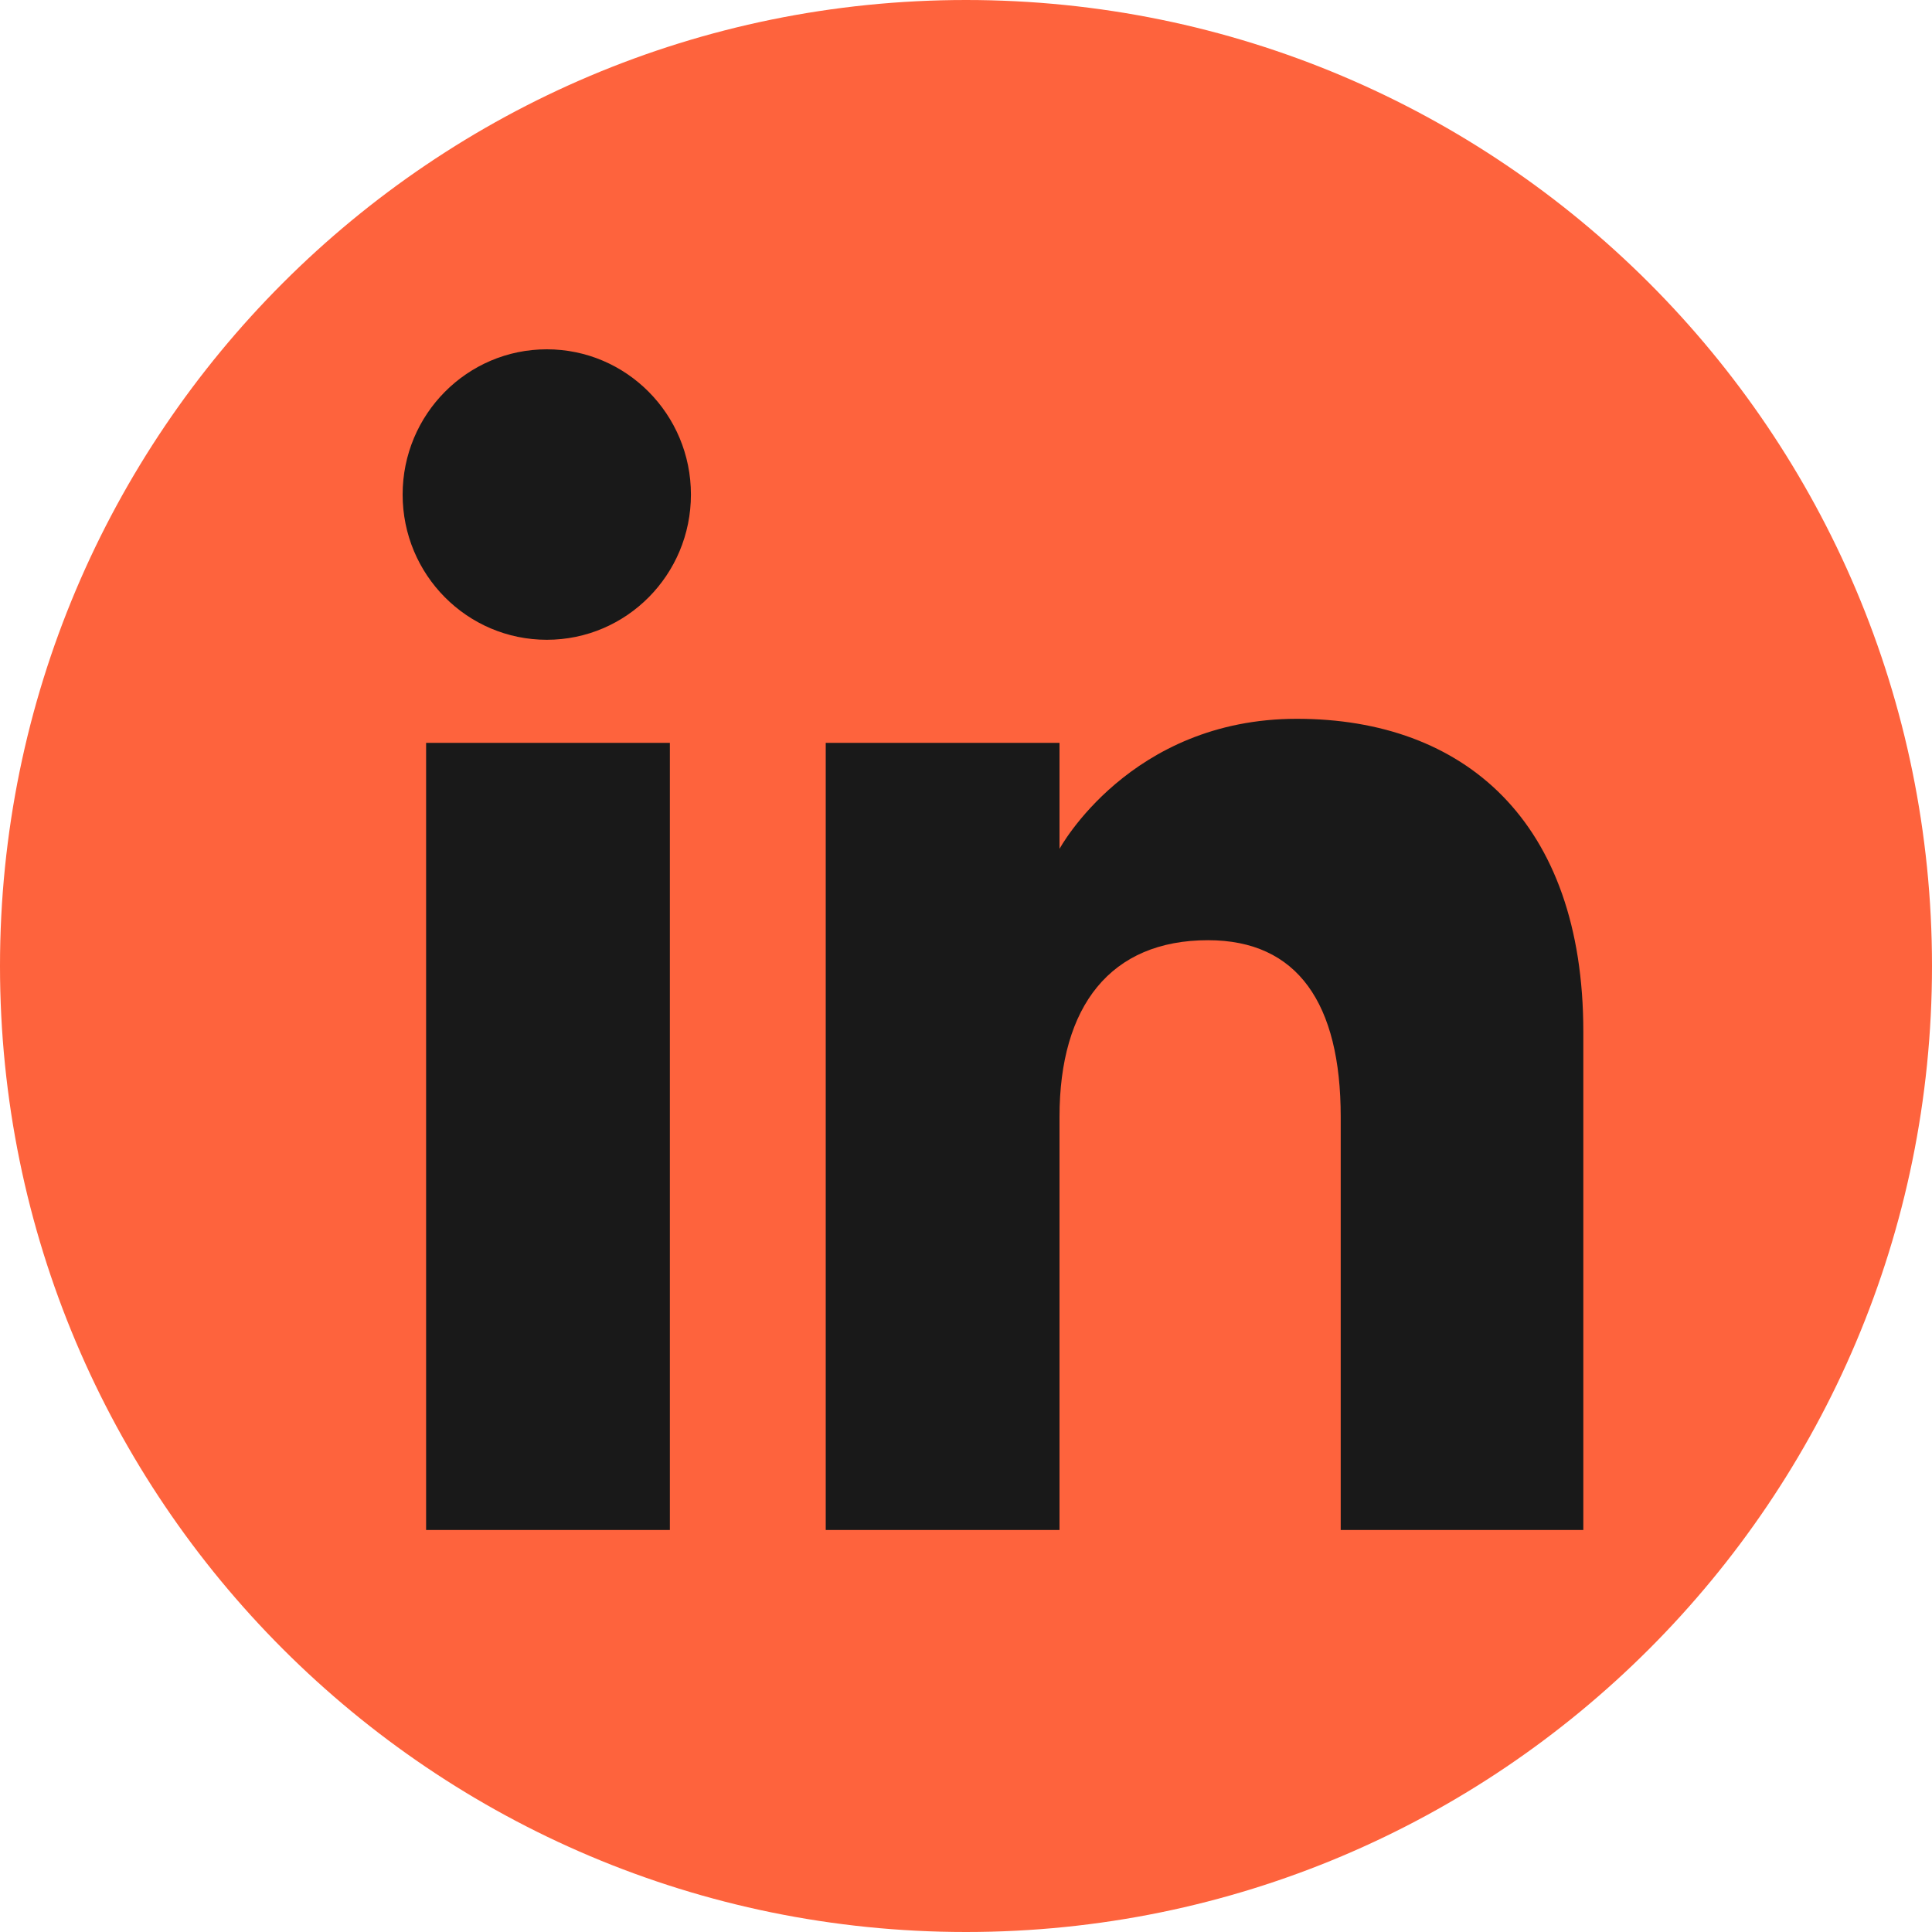
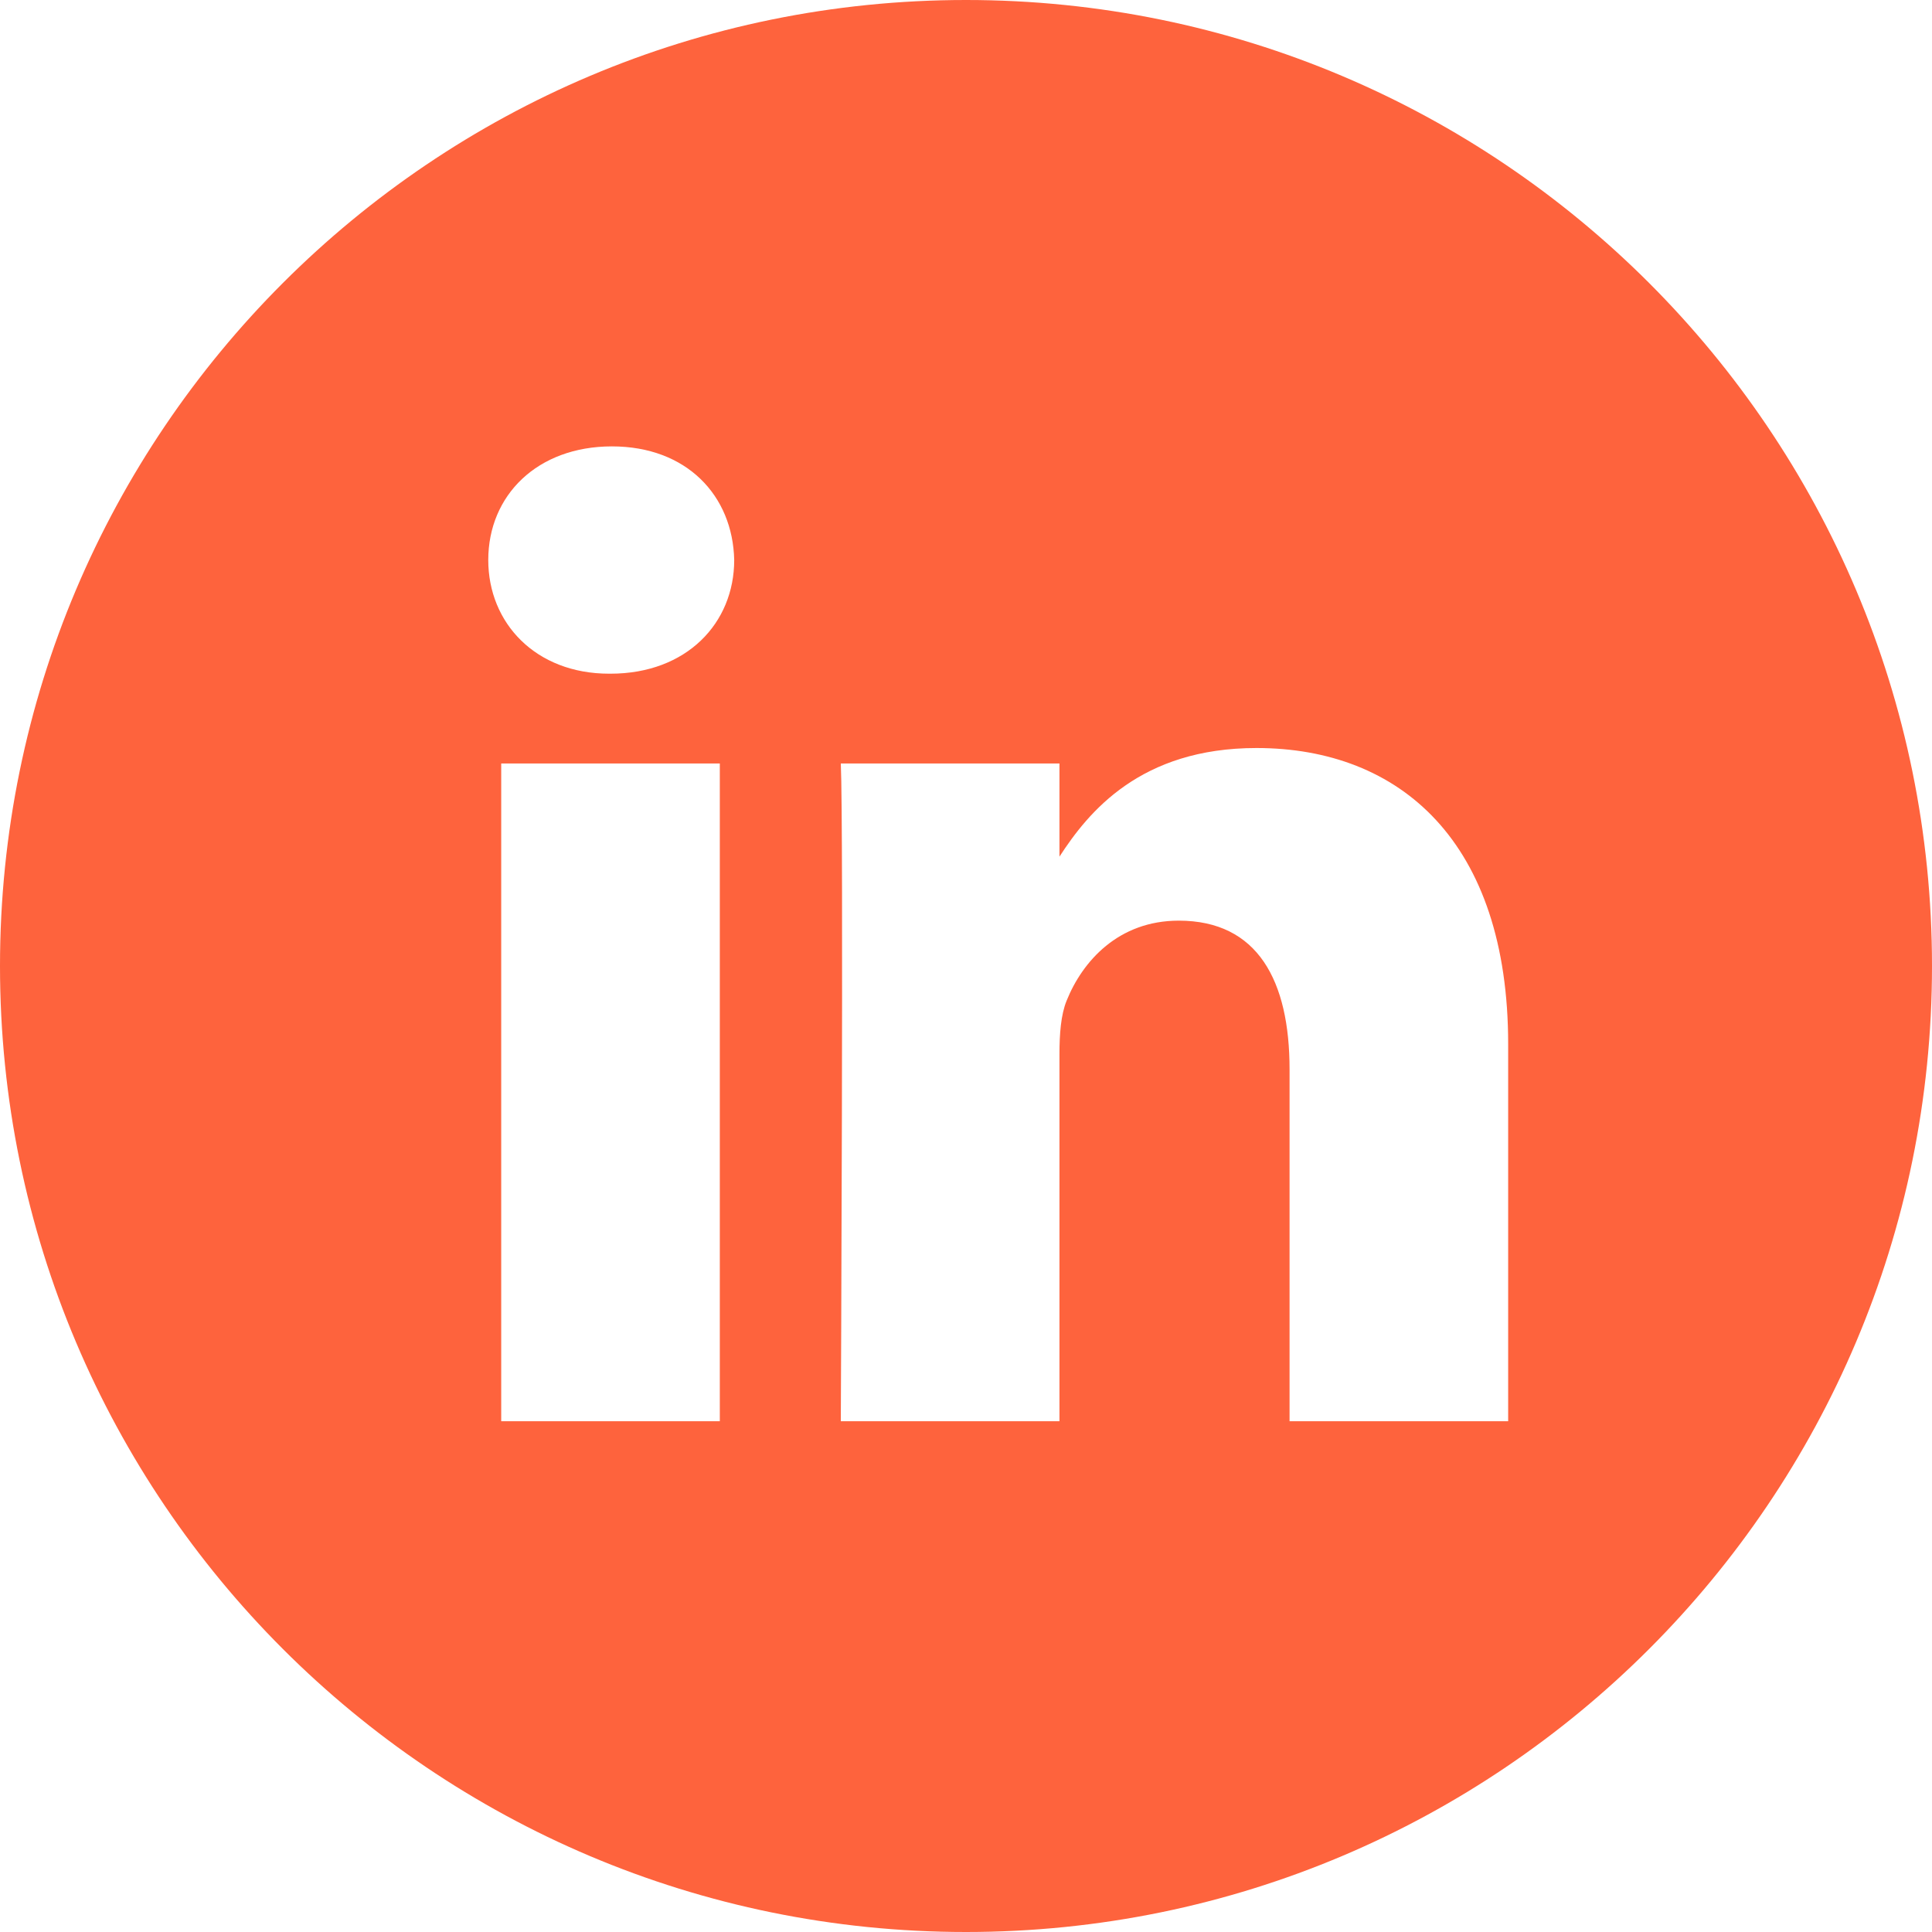
<svg xmlns="http://www.w3.org/2000/svg" width="40" height="40" viewBox="0 0 40 40" fill="none">
-   <path fill-rule="evenodd" clip-rule="evenodd" d="M20 40C31.046 40 40 31.046 40 20C40 8.954 31.046 0 20 0C8.954 0 0 8.954 0 20C0 31.046 8.954 40 20 40Z" fill="#FE633D" />
-   <path fill-rule="evenodd" clip-rule="evenodd" d="M32.781 31.677H27.758V23.122C27.758 20.777 26.867 19.466 25.011 19.466C22.991 19.466 21.936 20.83 21.936 23.122V31.677H17.096V15.38H21.936V17.575C21.936 17.575 23.391 14.882 26.85 14.882C30.306 14.882 32.781 16.993 32.781 21.359V31.677ZM11.321 13.246C9.672 13.246 8.336 11.9 8.336 10.239C8.336 8.579 9.672 7.232 11.321 7.232C12.97 7.232 14.305 8.579 14.305 10.239C14.305 11.9 12.97 13.246 11.321 13.246ZM8.822 31.677H13.869V15.38H8.822V31.677Z" fill="#191919" />
+   <path fill-rule="evenodd" clip-rule="evenodd" d="M31.225 29.425V21.617C31.225 17.433 28.991 15.487 26.014 15.487C23.611 15.487 22.535 16.809 21.935 17.736V15.807H17.408C17.468 17.085 17.408 29.425 17.408 29.425H21.935V21.819C21.935 21.413 21.964 21.007 22.084 20.716C22.411 19.903 23.155 19.061 24.405 19.061C26.044 19.061 26.699 20.309 26.699 22.139V29.425H31.225V29.425ZM12.639 13.948C14.217 13.948 15.201 12.901 15.201 11.594C15.171 10.259 14.217 9.242 12.669 9.242C11.121 9.242 10.109 10.258 10.109 11.594C10.109 12.901 11.091 13.948 12.611 13.948H12.639ZM20 40C8.955 40 0 31.045 0 20C0 8.954 8.955 0 20 0C31.045 0 40 8.954 40 20C40 31.045 31.045 40 20 40ZM14.903 29.425V15.807H10.377V29.425H14.903Z" fill="#FE633D" />
</svg>
